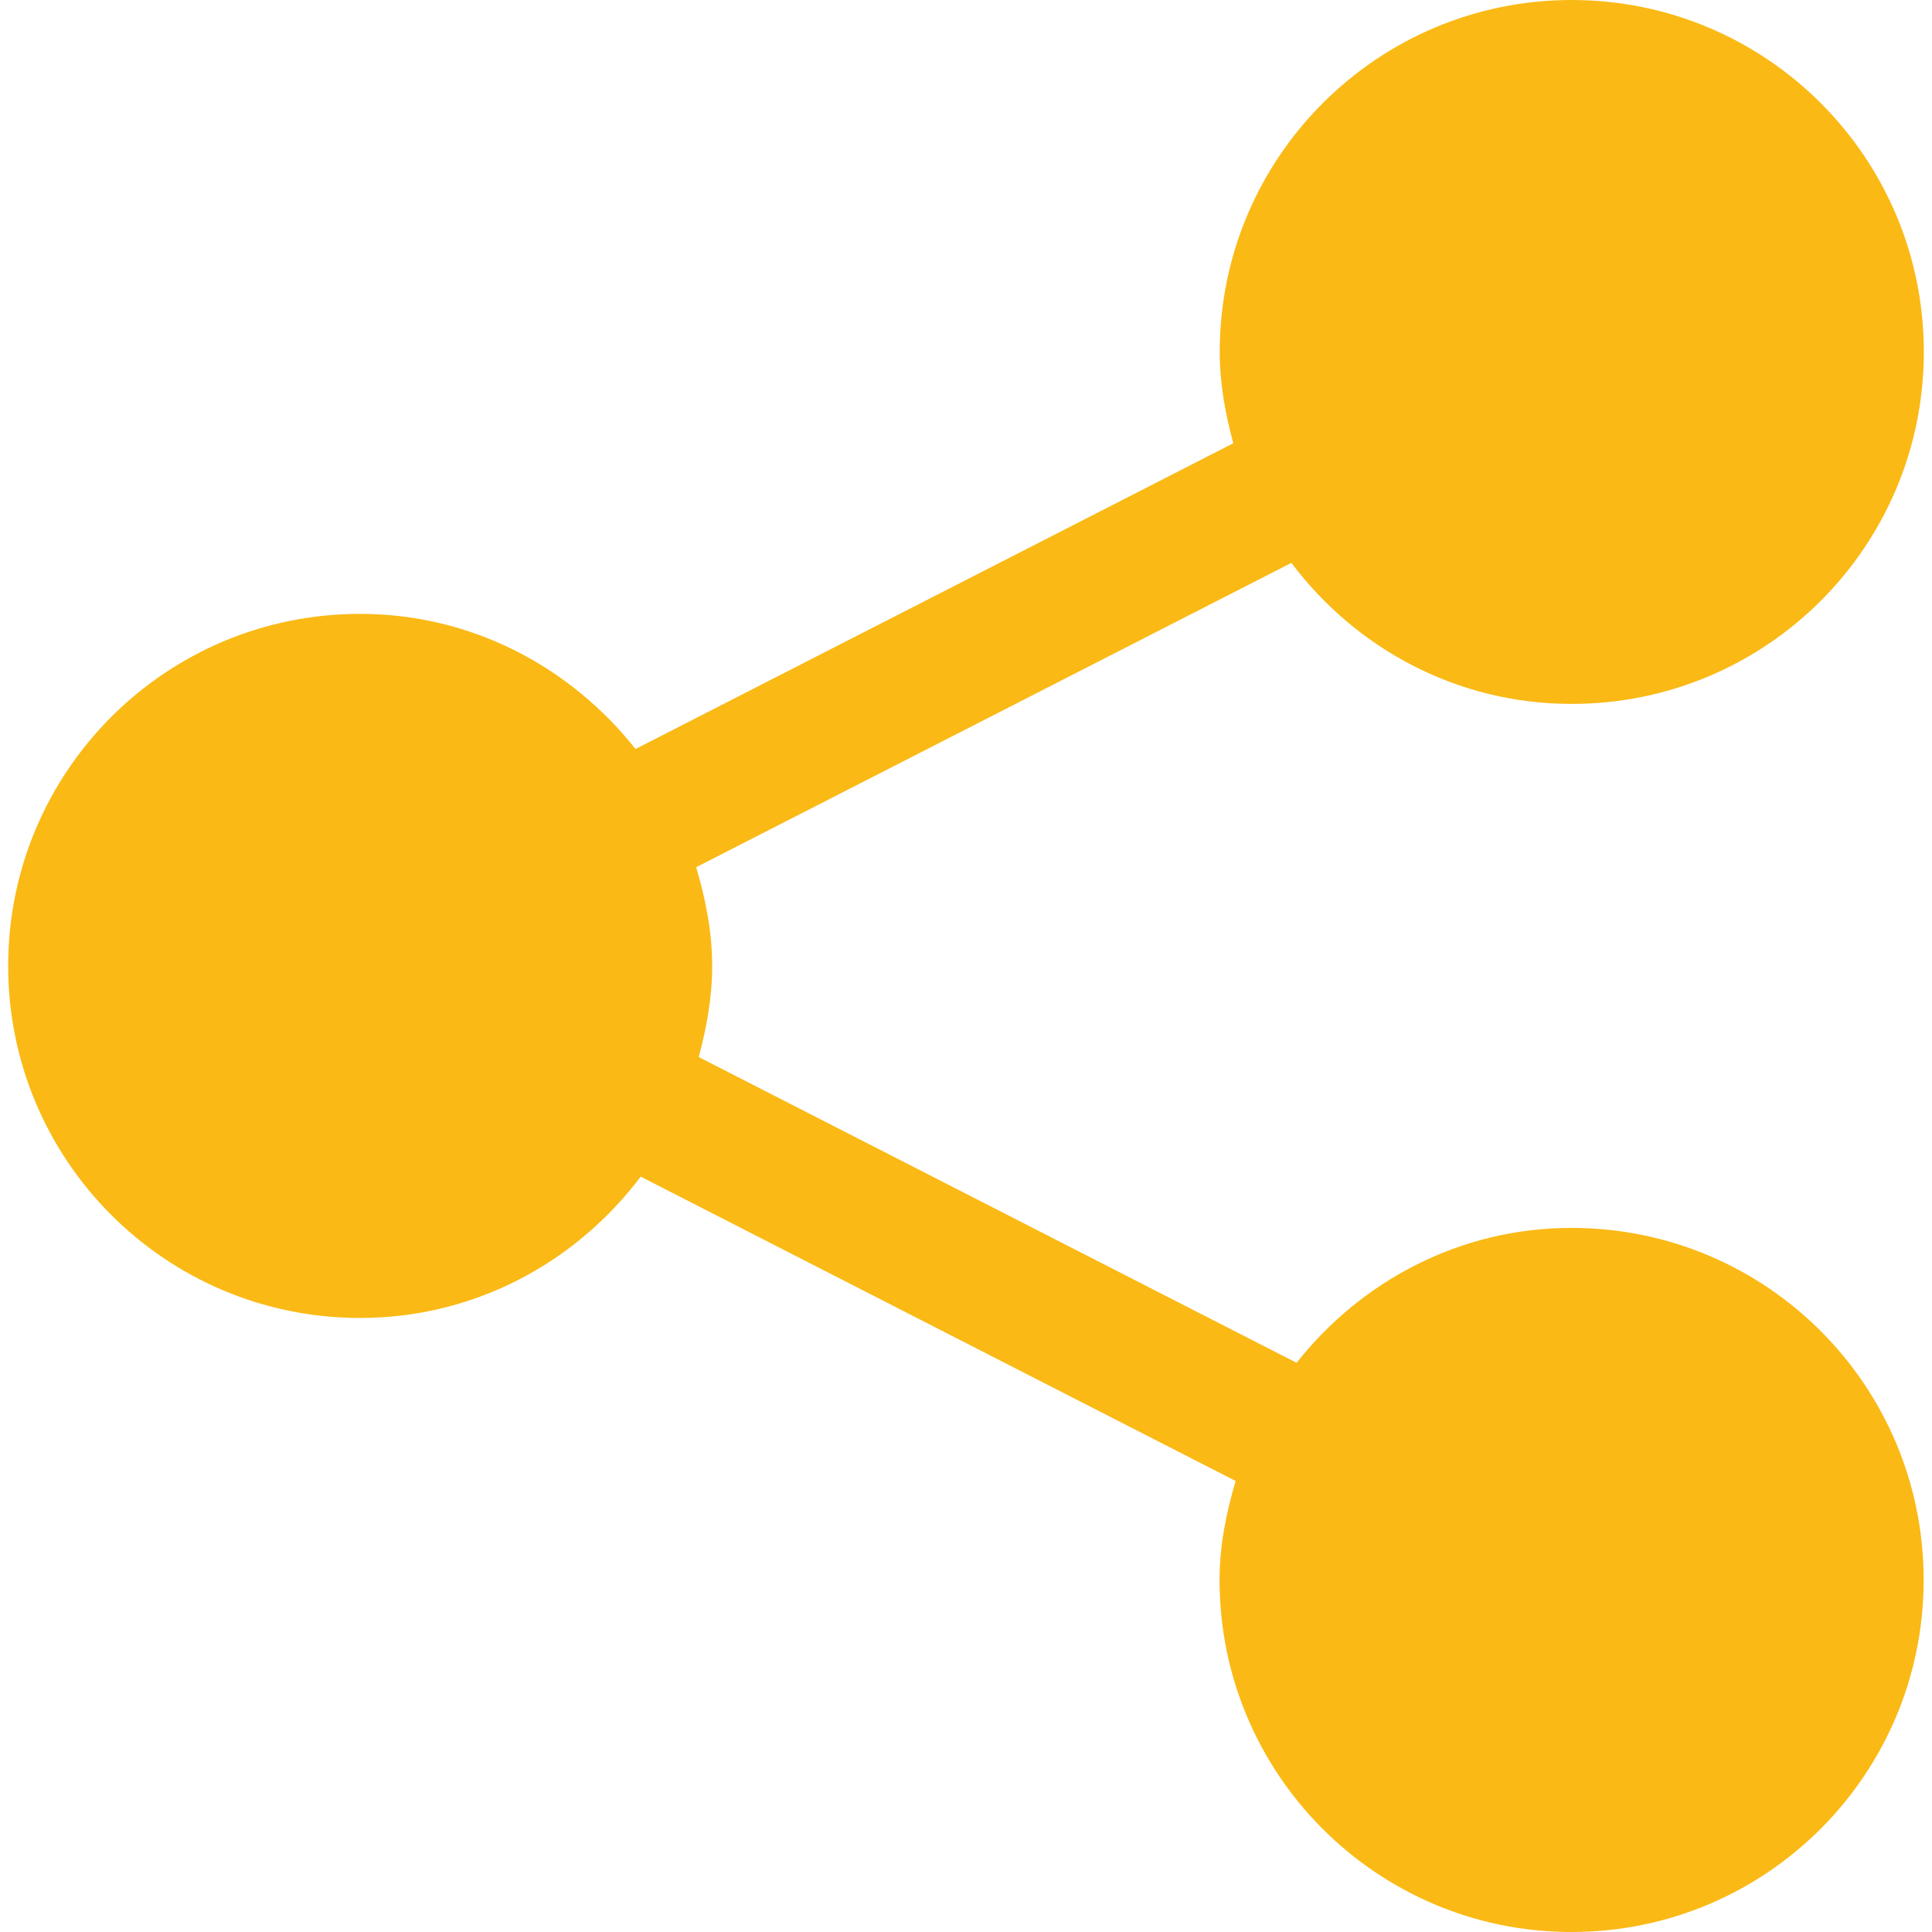
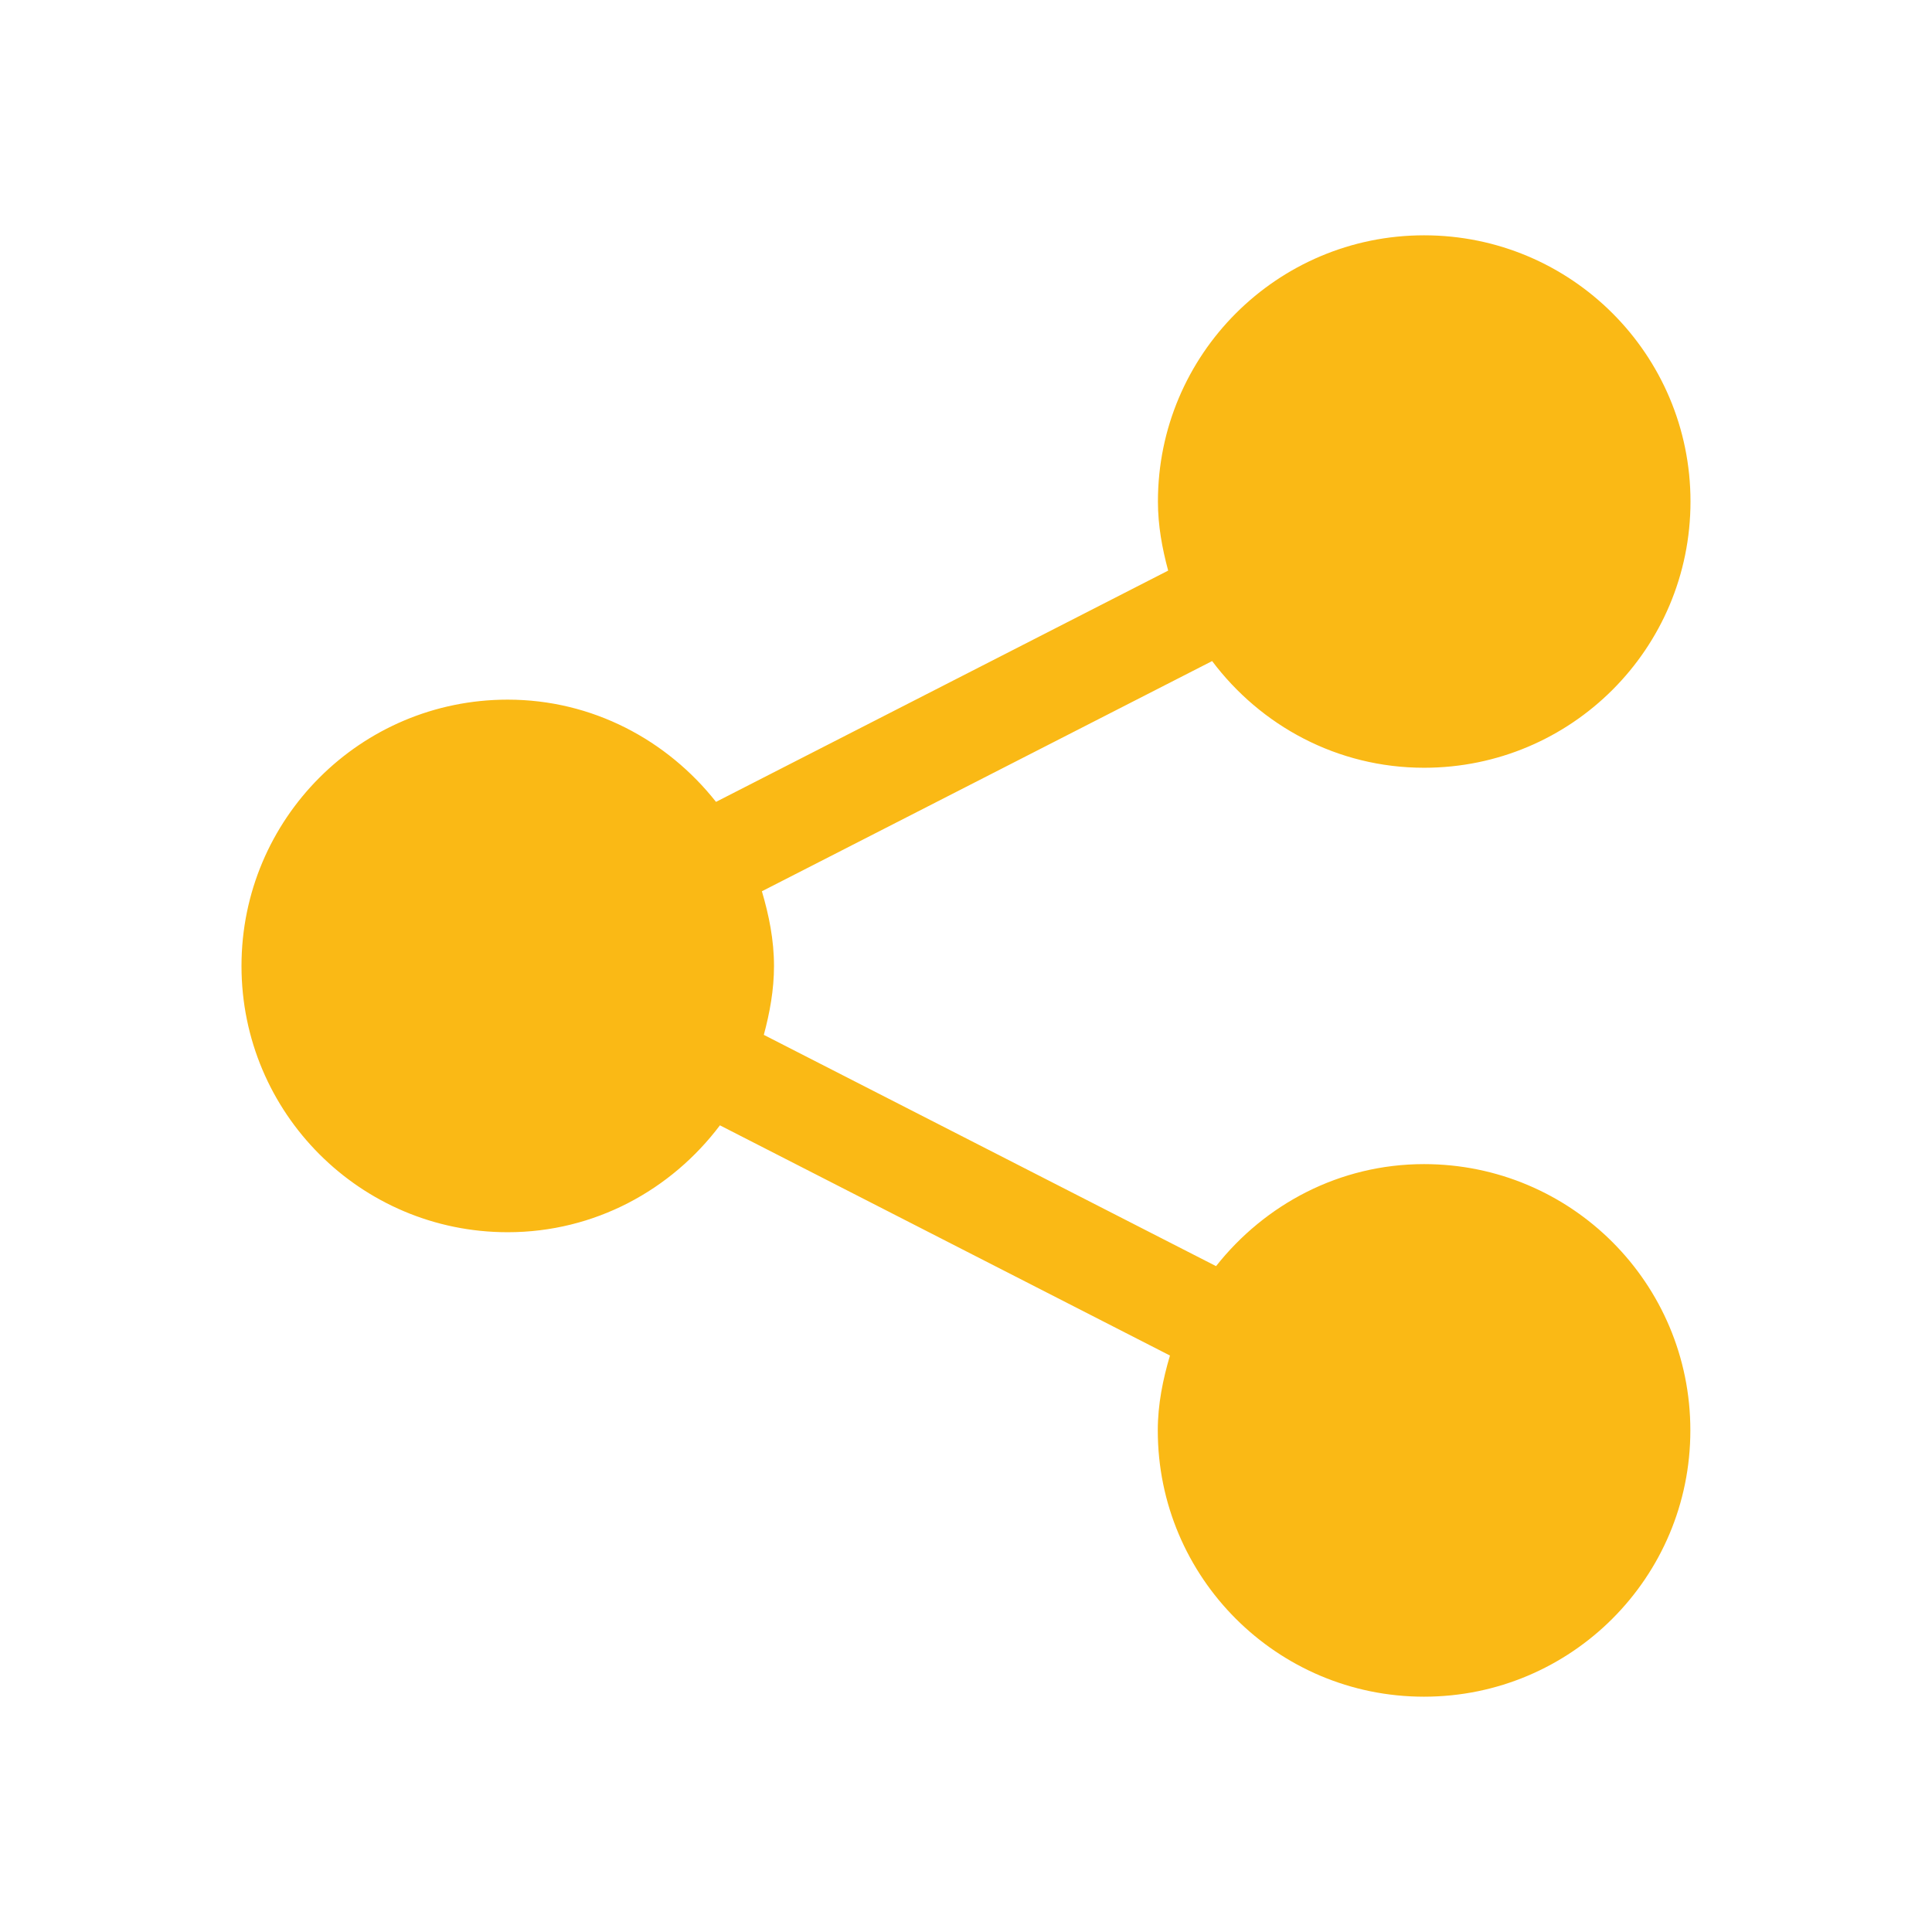
- <svg xmlns="http://www.w3.org/2000/svg" version="1.1" id="Capa_1" x="0px" y="0px" viewBox="0 0 473.932 473.932" style="enable-background:new 0 0 473.932 473.932;" xml:space="preserve" width="512px" height="512px">
+ <svg xmlns="http://www.w3.org/2000/svg" version="1.1" id="Capa_1" x="0px" y="0px" width="400px" height="400px" viewBox="56 56 400 400" enable-background="new 56 56 400 400" xml:space="preserve">
  <g>
    <g>
-       <path d="M385.513,301.214c-27.438,0-51.64,13.072-67.452,33.09l-146.66-75.002    c1.92-7.161,3.3-14.56,3.3-22.347c0-8.477-1.639-16.458-3.926-24.224l146.013-74.656c15.725,20.924,40.553,34.6,68.746,34.6    c47.758,0,86.391-38.633,86.391-86.348C471.926,38.655,433.292,0,385.535,0c-47.65,0-86.326,38.655-86.326,86.326    c0,7.809,1.381,15.229,3.322,22.412L155.892,183.74c-15.833-20.039-40.079-33.154-67.56-33.154    c-47.715,0-86.326,38.676-86.326,86.369s38.612,86.348,86.326,86.348c28.236,0,53.043-13.719,68.832-34.664l145.948,74.656    c-2.287,7.744-3.947,15.79-3.947,24.289c0,47.693,38.676,86.348,86.326,86.348c47.758,0,86.391-38.655,86.391-86.348    C471.904,339.848,433.271,301.214,385.513,301.214z" fill="#fab915" />
+       <path fill="#FAB915" d="M350.833,297.017c-17.517,0-32.967,8.346-43.062,21.124l-93.629-47.881    c1.226-4.571,2.106-9.296,2.106-14.267c0-5.412-1.046-10.507-2.506-15.465l93.216-47.661    c10.039,13.358,25.889,22.089,43.888,22.089c30.489,0,55.153-24.664,55.153-55.125c0-30.435-24.664-55.112-55.152-55.112    c-30.42,0-55.111,24.677-55.111,55.111c0,4.985,0.882,9.723,2.12,14.308l-93.615,47.882    c-10.108-12.793-25.587-21.166-43.131-21.166c-30.462,0-55.111,24.691-55.111,55.139c0,30.447,24.65,55.125,55.111,55.125    c18.026,0,33.863-8.758,43.943-22.129l93.174,47.66c-1.46,4.943-2.52,10.081-2.52,15.507c0,30.447,24.691,55.125,55.111,55.125    c30.489,0,55.152-24.678,55.152-55.125C405.985,321.681,381.322,297.017,350.833,297.017z" />
    </g>
-     <g>
- 	</g>
-     <g>
- 	</g>
-     <g>
- 	</g>
-     <g>
- 	</g>
-     <g>
- 	</g>
-     <g>
- 	</g>
-     <g>
- 	</g>
-     <g>
- 	</g>
-     <g>
- 	</g>
-     <g>
- 	</g>
-     <g>
- 	</g>
-     <g>
- 	</g>
-     <g>
- 	</g>
-     <g>
- 	</g>
-     <g>
- 	</g>
  </g>
-   <g>
- </g>
-   <g>
- </g>
-   <g>
- </g>
-   <g>
- </g>
-   <g>
- </g>
-   <g>
- </g>
-   <g>
- </g>
-   <g>
- </g>
-   <g>
- </g>
-   <g>
- </g>
-   <g>
- </g>
-   <g>
- </g>
-   <g>
- </g>
-   <g>
- </g>
-   <g>
- </g>
</svg>
